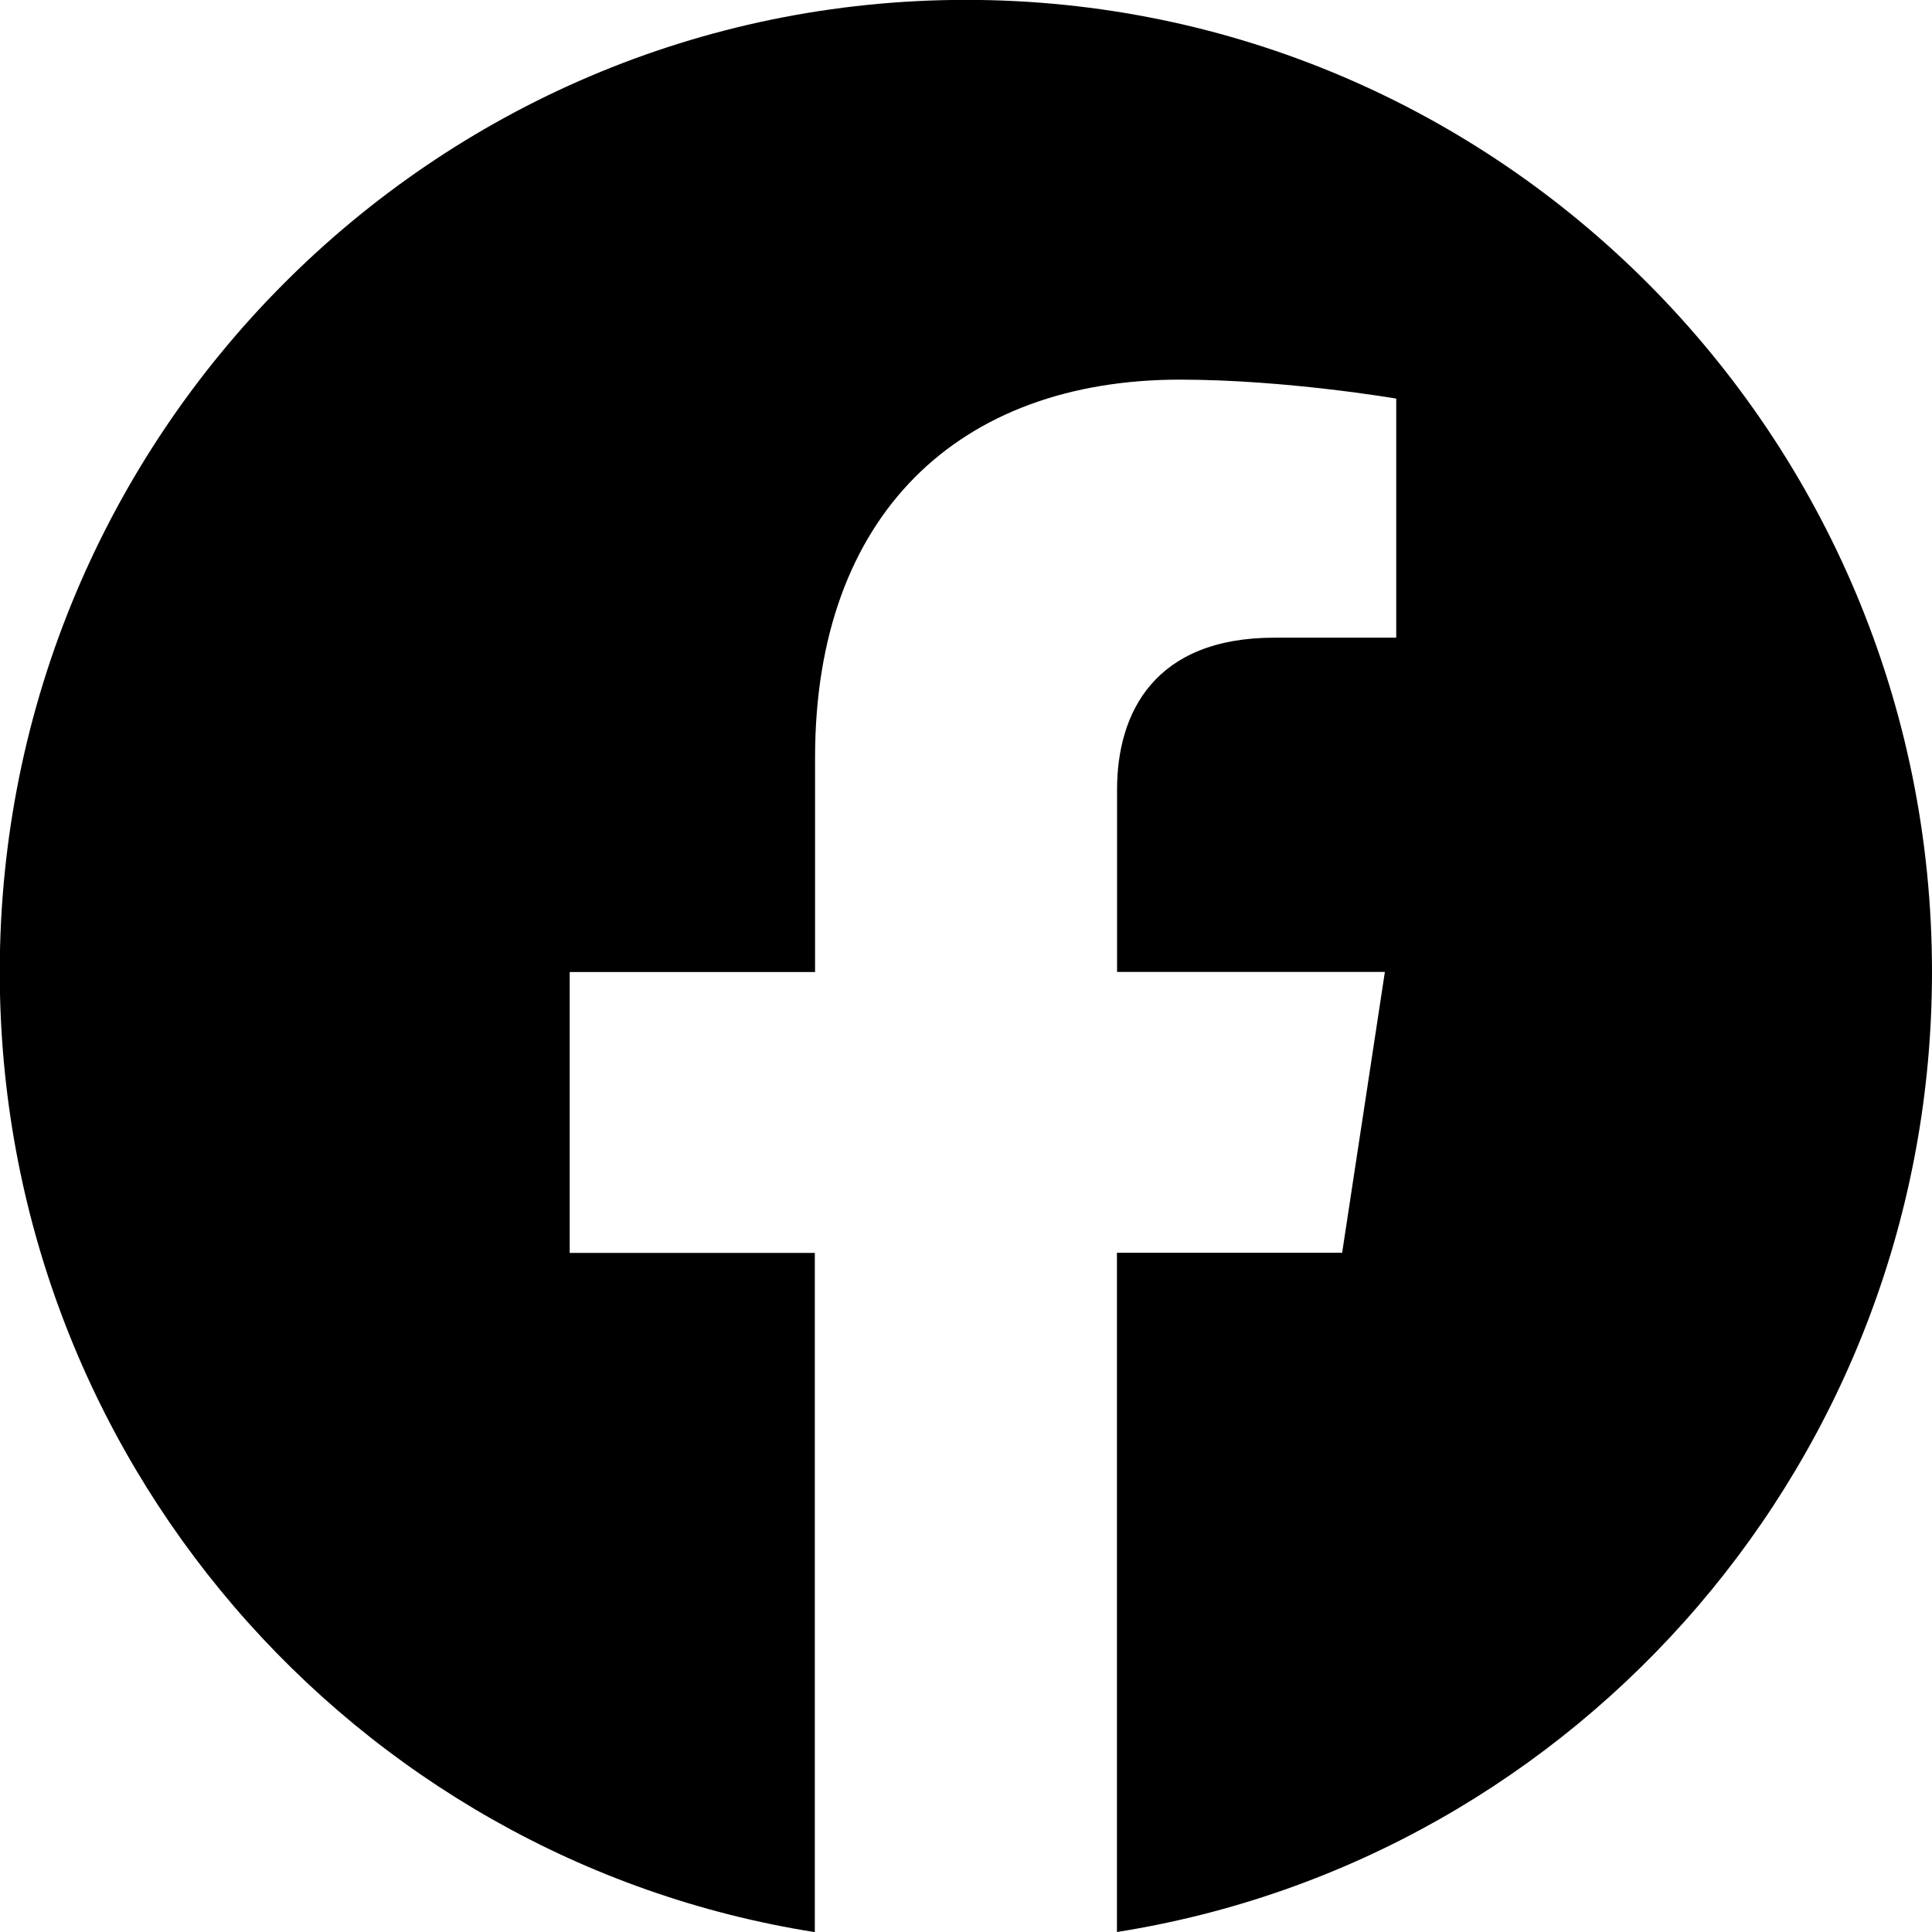
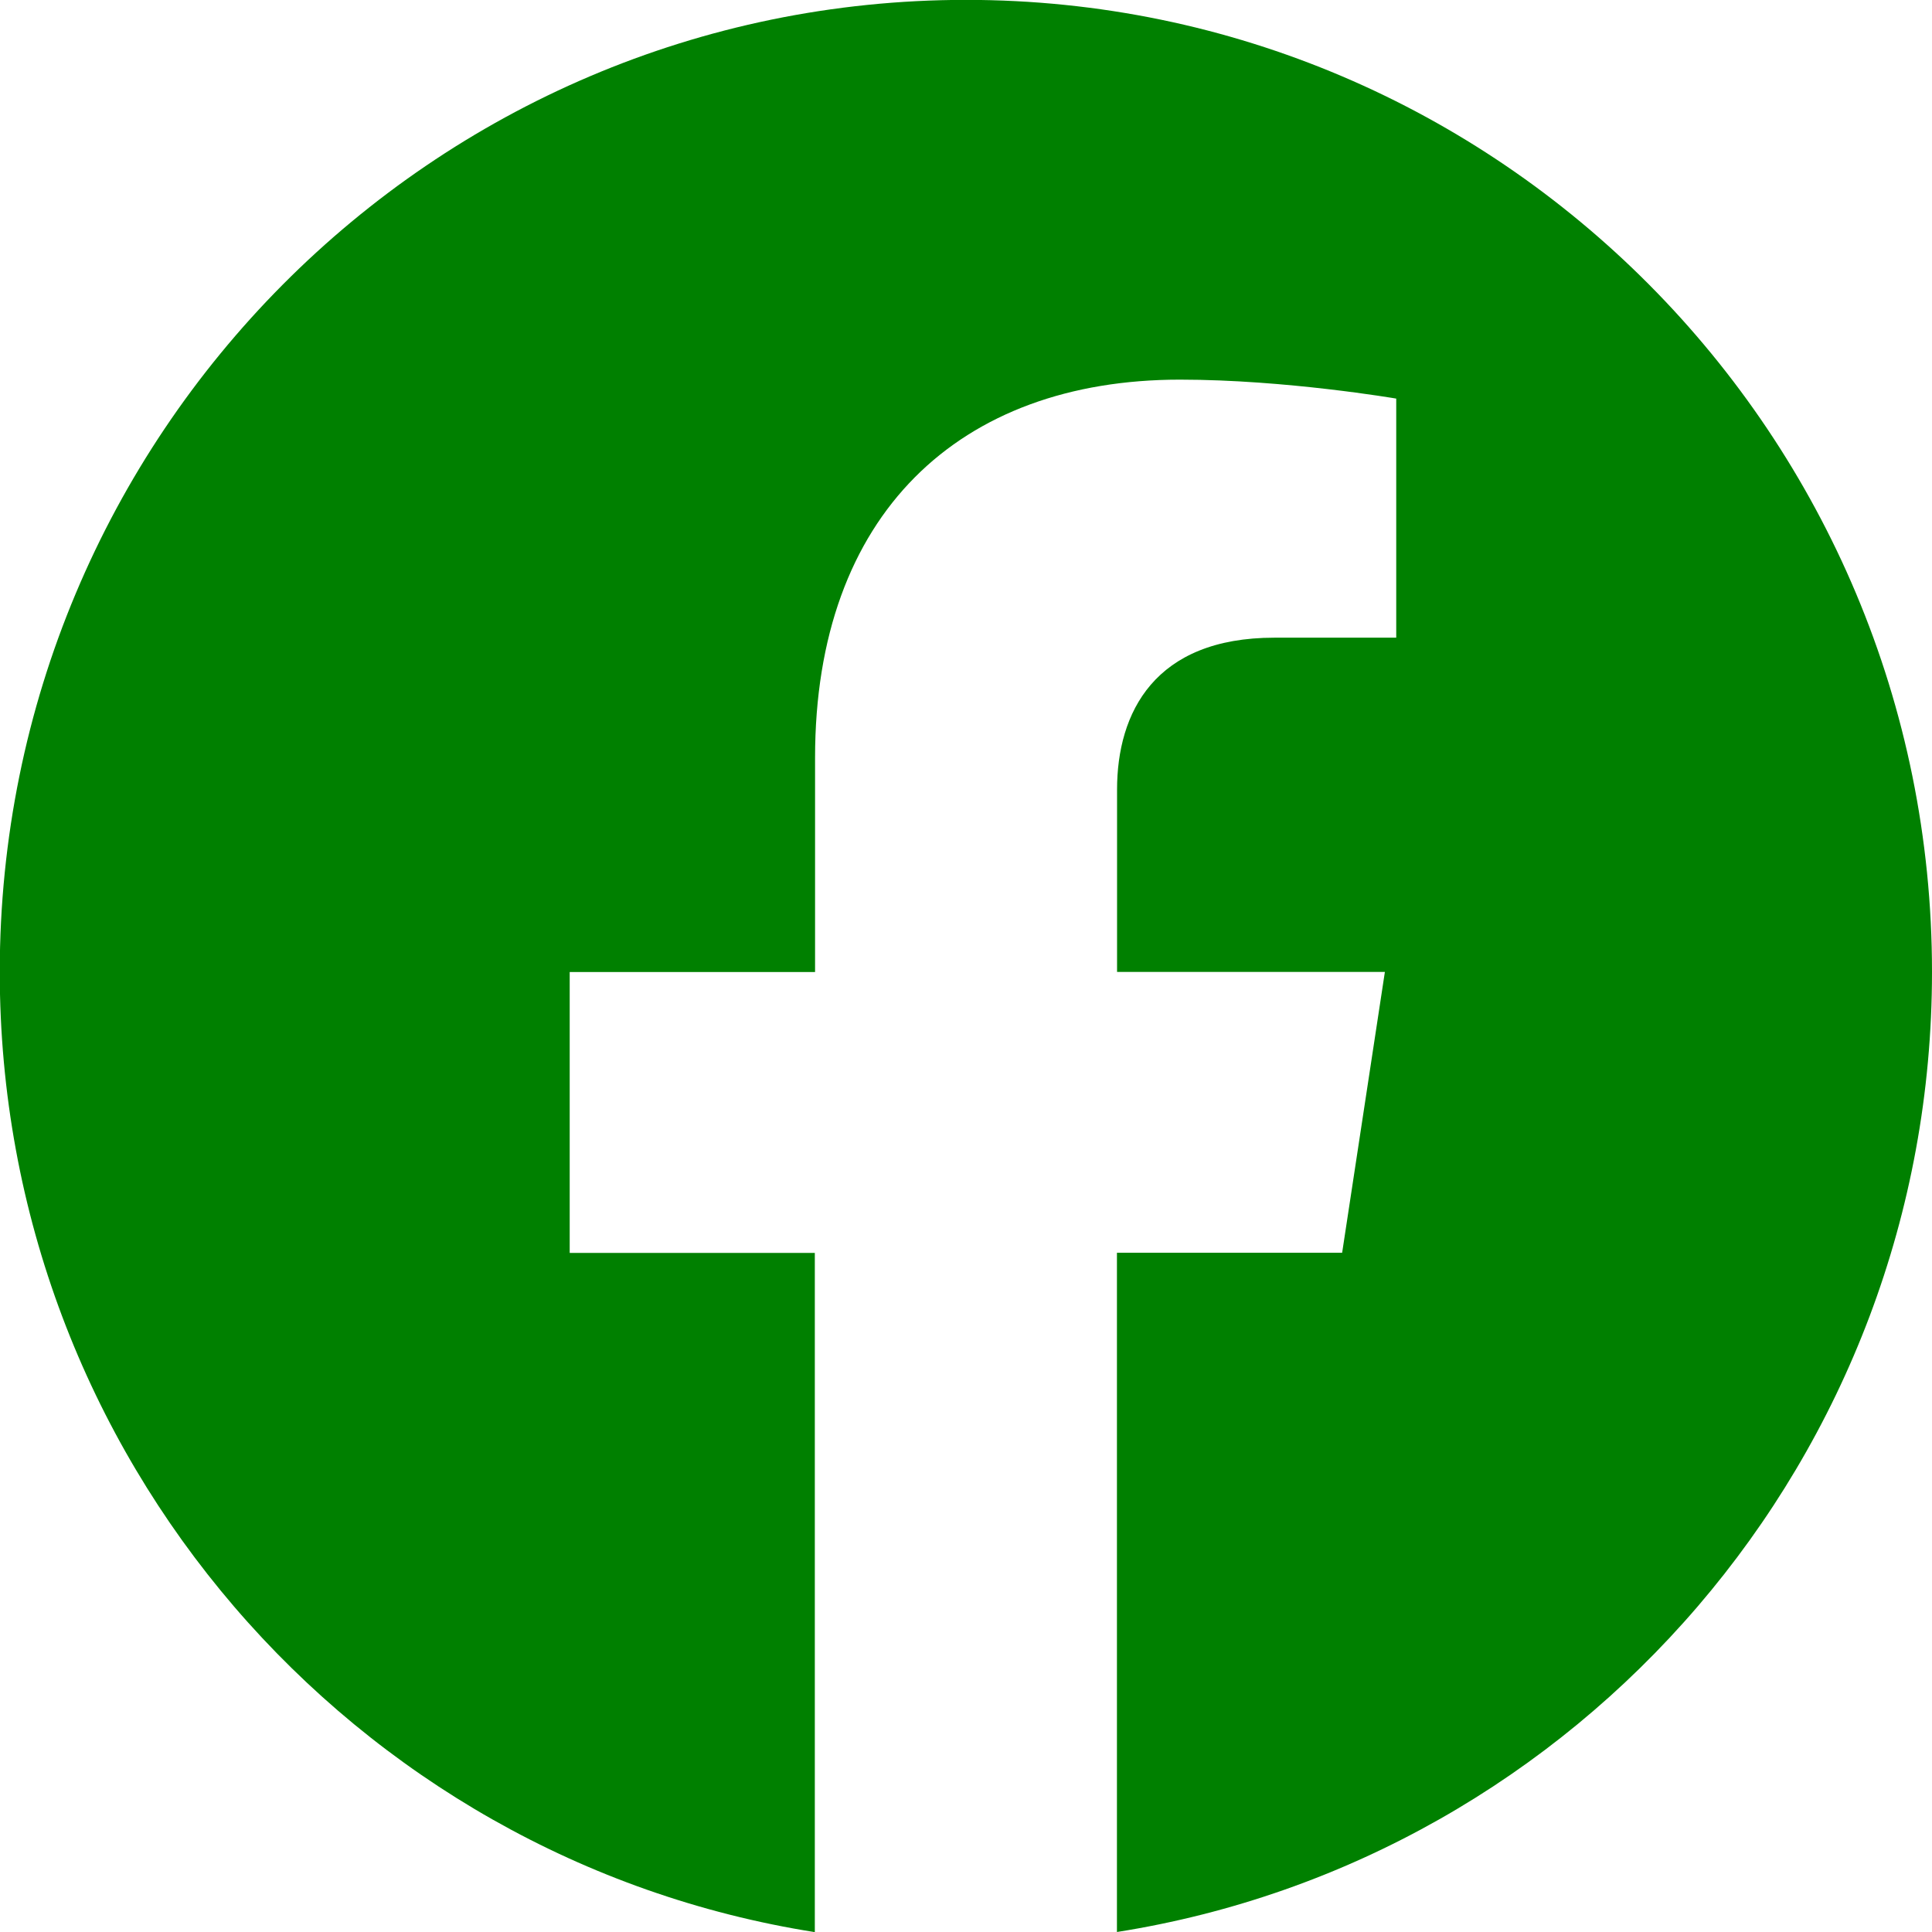
- <svg xmlns="http://www.w3.org/2000/svg" width="16" height="16" fill="currentColor" class="bi bi-facebook" viewBox="0 0 16 16">
+ <svg xmlns="http://www.w3.org/2000/svg" width="16" height="16" fill="#008000" class="bi bi-facebook" viewBox="0 0 16 16">
  <path d="M16 8.049c0-4.446-3.582-8.05-8-8.05C3.58 0-.002 3.603-.002 8.05c0 4.017 2.926 7.347 6.75 7.951v-5.625h-2.03V8.05H6.75V6.275c0-2.017 1.195-3.131 3.022-3.131.876 0 1.791.157 1.791.157v1.98h-1.009c-.993 0-1.303.621-1.303 1.258v1.51h2.218l-.354 2.326H9.25V16c3.824-.604 6.75-3.934 6.75-7.951z" />
</svg>
